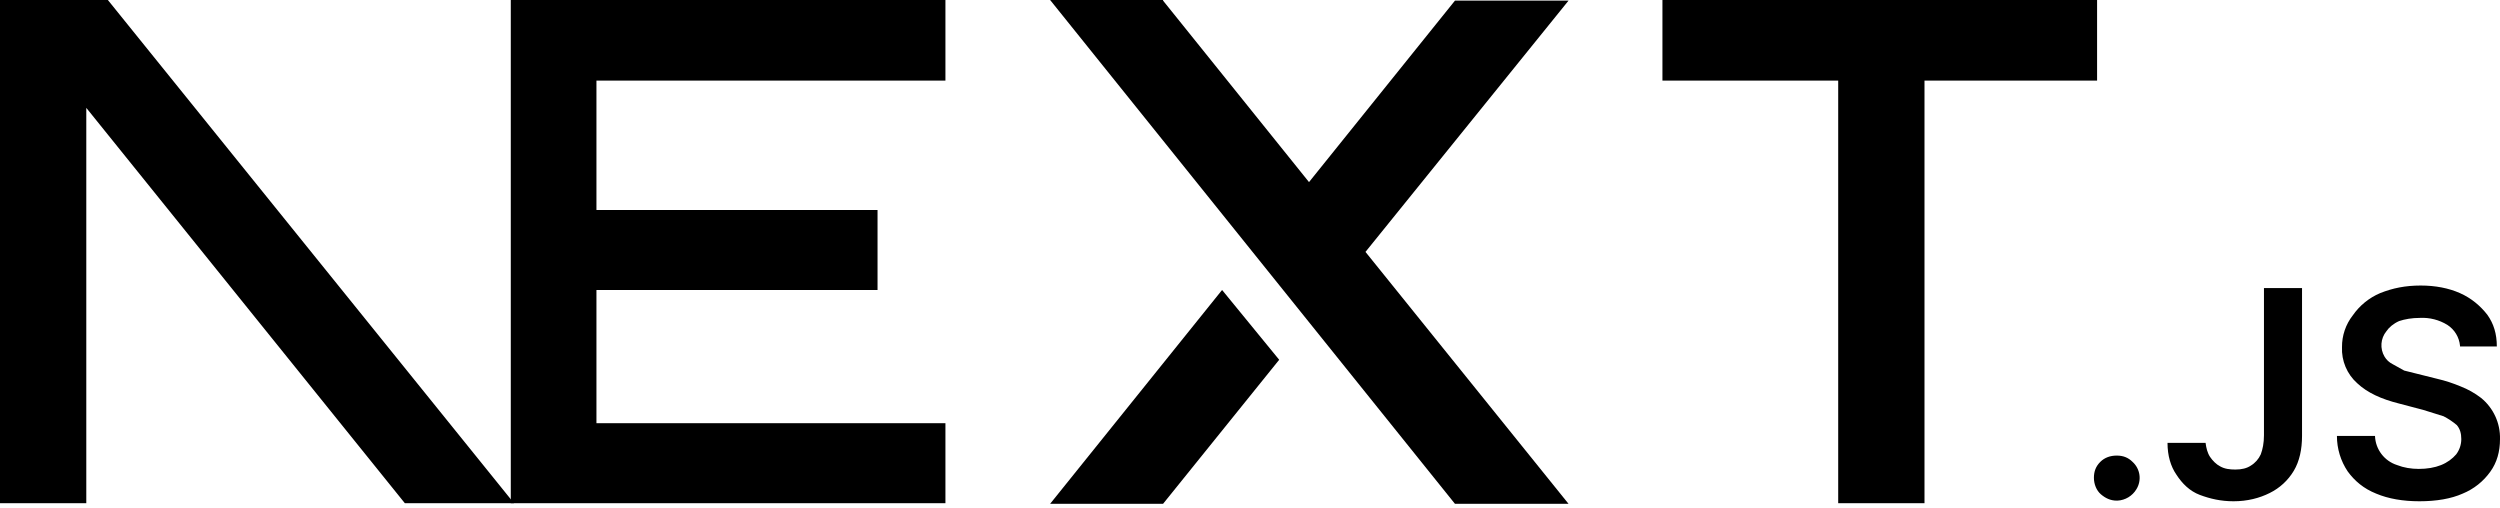
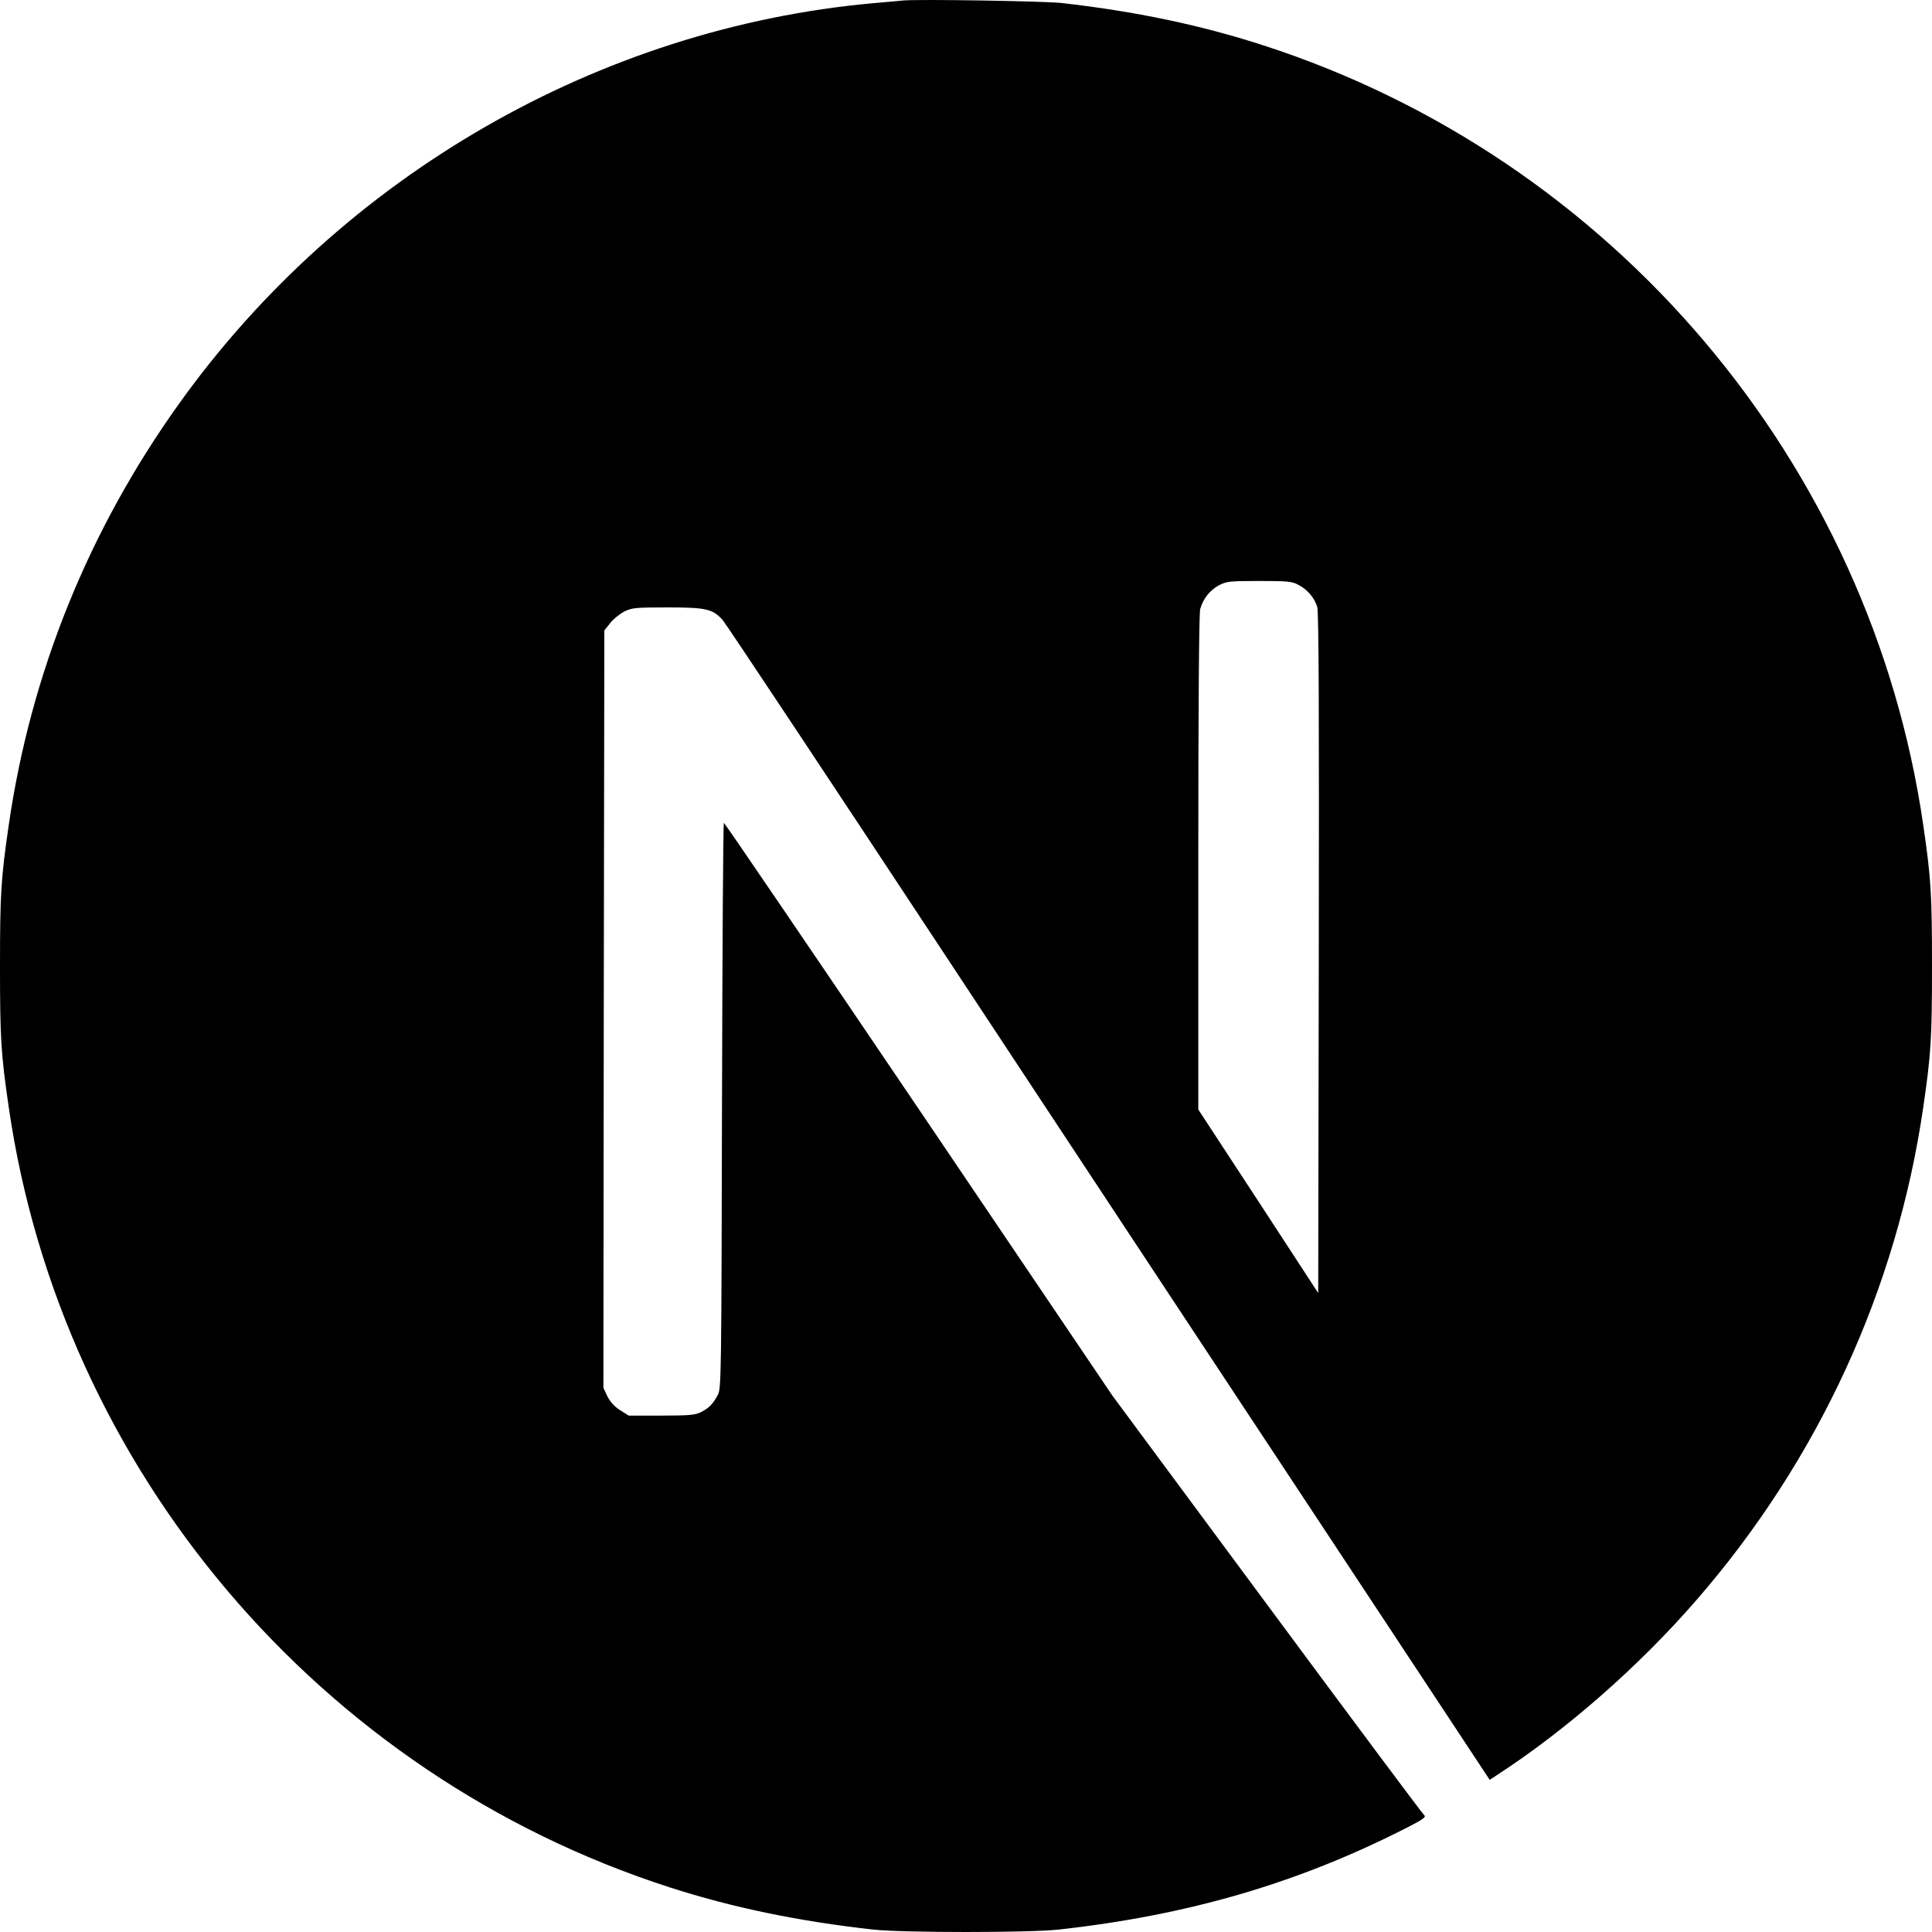
- <svg xmlns="http://www.w3.org/2000/svg" fill="none" viewBox="0 0 394 80">
-   <path fill="#000" d="M262 0h68.5v12.7h-27.2v66.6h-13.6V12.7H262V0ZM149 0v12.7H94v20.4h44.3v12.6H94v21h55v12.6H80.5V0h68.7zm34.3 0h-17.8l63.8 79.4h17.9l-32-39.7 32-39.6h-17.9l-23 28.6-23-28.6zm18.3 56.7-9-11-27.1 33.7h17.8l18.3-22.7z" />
-   <path fill="#000" d="M81 79.3 17 0H0v79.3h13.6V17l50.2 62.3H81Zm252.6-.4c-1 0-1.8-.4-2.5-1s-1.1-1.6-1.1-2.6.3-1.8 1-2.5 1.6-1 2.6-1 1.8.3 2.5 1a3.4 3.4 0 0 1 .6 4.3 3.7 3.7 0 0 1-3 1.8zm23.2-33.5h6v23.3c0 2.1-.4 4-1.3 5.5a9.1 9.1 0 0 1-3.8 3.5c-1.6.8-3.5 1.3-5.7 1.3-2 0-3.7-.4-5.3-1s-2.8-1.8-3.7-3.2c-.9-1.3-1.4-3-1.4-5h6c.1.8.3 1.6.7 2.2s1 1.2 1.6 1.5c.7.4 1.5.5 2.4.5 1 0 1.8-.2 2.4-.6a4 4 0 0 0 1.6-1.8c.3-.8.5-1.8.5-3V45.5zm30.9 9.1a4.4 4.4 0 0 0-2-3.3 7.5 7.5 0 0 0-4.3-1.1c-1.3 0-2.4.2-3.3.5-.9.4-1.6 1-2 1.6a3.5 3.5 0 0 0-.3 4c.3.5.7.9 1.3 1.2l1.8 1 2 .5 3.2.8c1.3.3 2.5.7 3.7 1.2a13 13 0 0 1 3.2 1.8 8.1 8.1 0 0 1 3 6.5c0 2-.5 3.7-1.5 5.1a10 10 0 0 1-4.4 3.5c-1.8.8-4.1 1.2-6.8 1.2-2.6 0-4.9-.4-6.8-1.2-2-.8-3.4-2-4.5-3.5a10 10 0 0 1-1.7-5.6h6a5 5 0 0 0 3.5 4.6c1 .4 2.2.6 3.4.6 1.3 0 2.5-.2 3.5-.6 1-.4 1.8-1 2.4-1.7a4 4 0 0 0 .8-2.4c0-.9-.2-1.6-.7-2.2a11 11 0 0 0-2.1-1.4l-3.2-1-3.8-1c-2.8-.7-5-1.7-6.6-3.2a7.2 7.2 0 0 1-2.4-5.7 8 8 0 0 1 1.7-5 10 10 0 0 1 4.3-3.5c2-.8 4-1.2 6.4-1.2 2.3 0 4.4.4 6.2 1.2 1.8.8 3.2 2 4.3 3.4 1 1.4 1.5 3 1.5 5h-5.8z" />
+ <svg xmlns="http://www.w3.org/2000/svg" width="800px" height="800px" viewBox="0 0 256 256" version="1.1" preserveAspectRatio="xMidYMid">
+   <g>
+     <path d="M119.617,0.069 C119.066,0.119 117.315,0.294 115.738,0.419 C79.378,3.697 45.319,23.313 23.748,53.463 C11.736,70.227 4.054,89.243 1.151,109.385 C0.125,116.415 0,118.492 0,128.025 C0,137.558 0.125,139.635 1.151,146.666 C8.108,194.73 42.316,235.114 88.712,250.076 C97.02,252.754 105.778,254.58 115.738,255.681 C119.617,256.106 136.383,256.106 140.262,255.681 C157.454,253.779 172.018,249.526 186.382,242.195 C188.584,241.069 189.01,240.769 188.709,240.518 C188.509,240.368 179.125,227.783 167.864,212.57 L147.394,184.922 L121.744,146.966 C107.63,126.098 96.019,109.034 95.919,109.034 C95.819,109.009 95.718,125.873 95.668,146.465 C95.593,182.52 95.568,183.971 95.118,184.822 C94.467,186.048 93.967,186.549 92.916,187.099 C92.115,187.499 91.414,187.574 87.636,187.574 L83.306,187.574 L82.155,186.849 C81.404,186.373 80.854,185.748 80.479,185.022 L79.953,183.896 L80.003,133.73 L80.078,83.538 L80.854,82.562 C81.254,82.037 82.105,81.361 82.706,81.036 C83.732,80.536 84.132,80.486 88.461,80.486 C93.566,80.486 94.417,80.686 95.743,82.137 C96.119,82.537 110.007,103.455 126.624,128.651 C143.24,153.846 165.962,188.25 177.123,205.139 L197.393,235.84 L198.419,235.164 C207.503,229.259 217.112,220.852 224.719,212.095 C240.91,193.504 251.345,170.836 254.849,146.666 C255.875,139.635 256,137.558 256,128.025 C256,118.492 255.875,116.415 254.849,109.385 C247.892,61.32 213.684,20.936 167.288,5.974 C159.105,3.322 150.397,1.495 140.637,0.394 C138.235,0.144 121.694,-0.131 119.617,0.069 L119.617,0.069 Z M172.018,77.483 C173.219,78.084 174.195,79.235 174.545,80.436 C174.746,81.086 174.796,94.998 174.746,126.349 L174.671,171.336 L166.738,159.176 L158.78,147.016 L158.78,114.314 C158.78,93.171 158.88,81.286 159.03,80.711 C159.431,79.31 160.307,78.209 161.508,77.558 C162.534,77.033 162.909,76.983 166.838,76.983 C170.542,76.983 171.192,77.033 172.018,77.483 Z" fill="#000000">
+ 
+ </path>
+   </g>
</svg>
